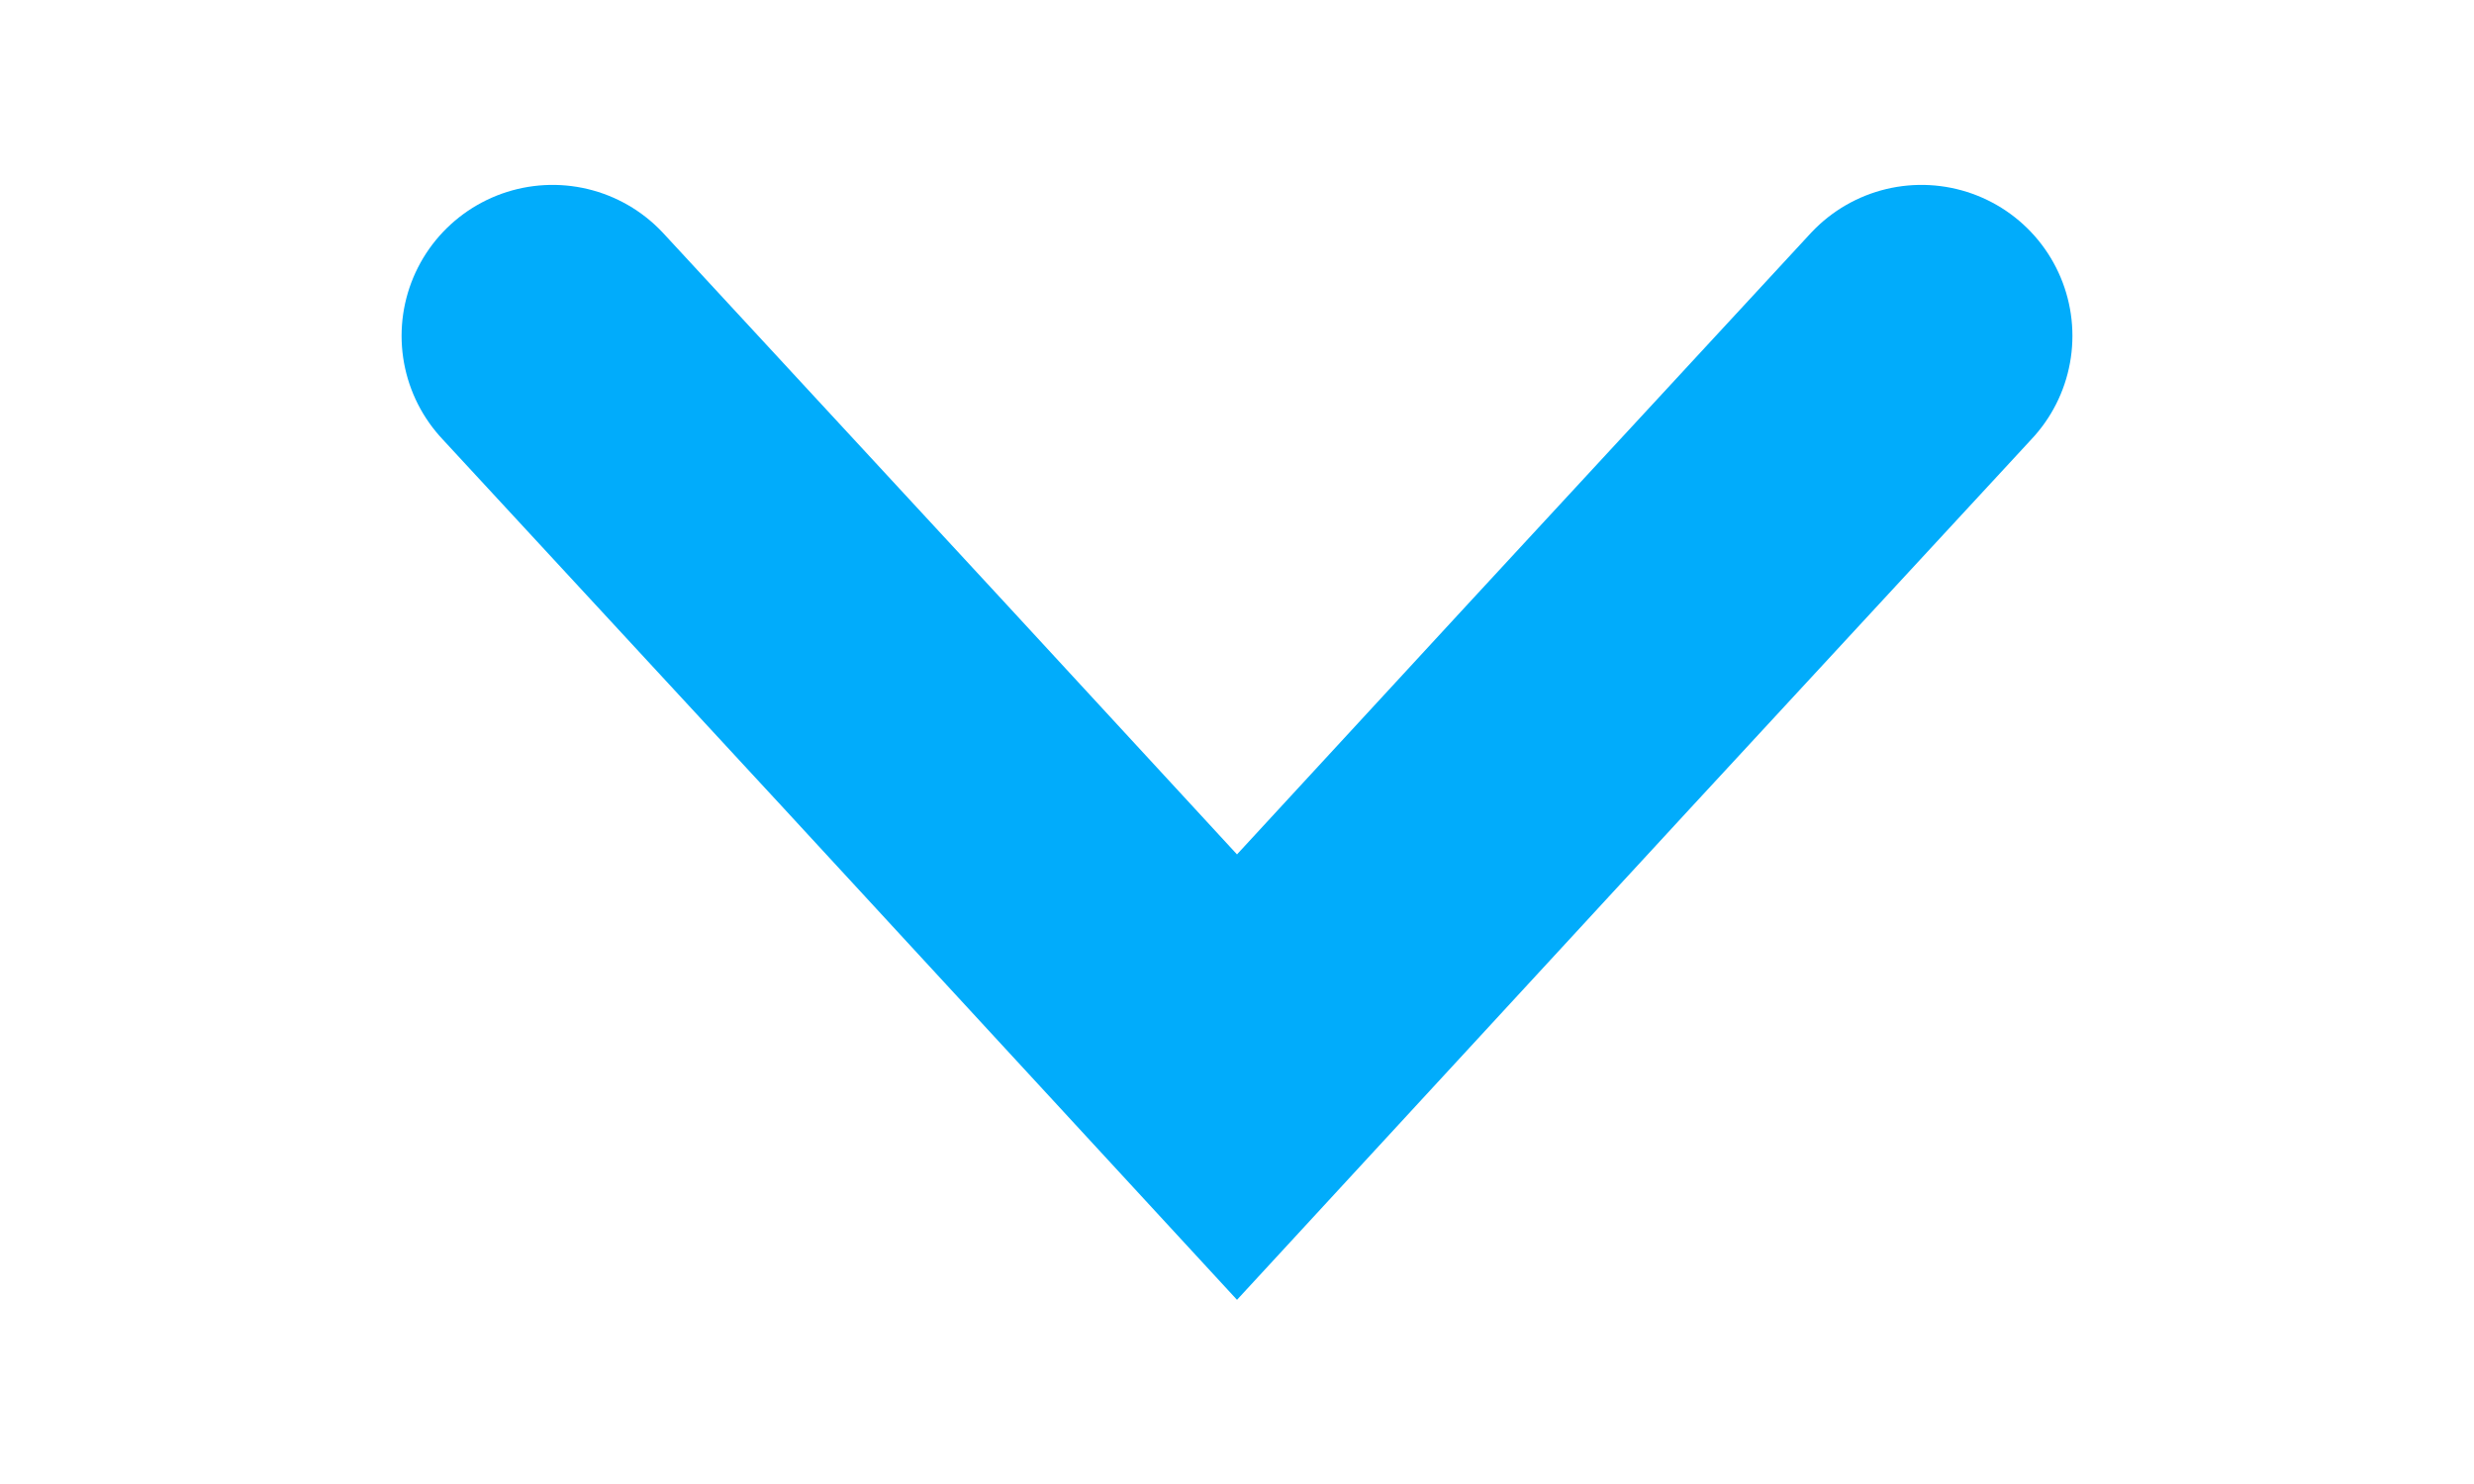
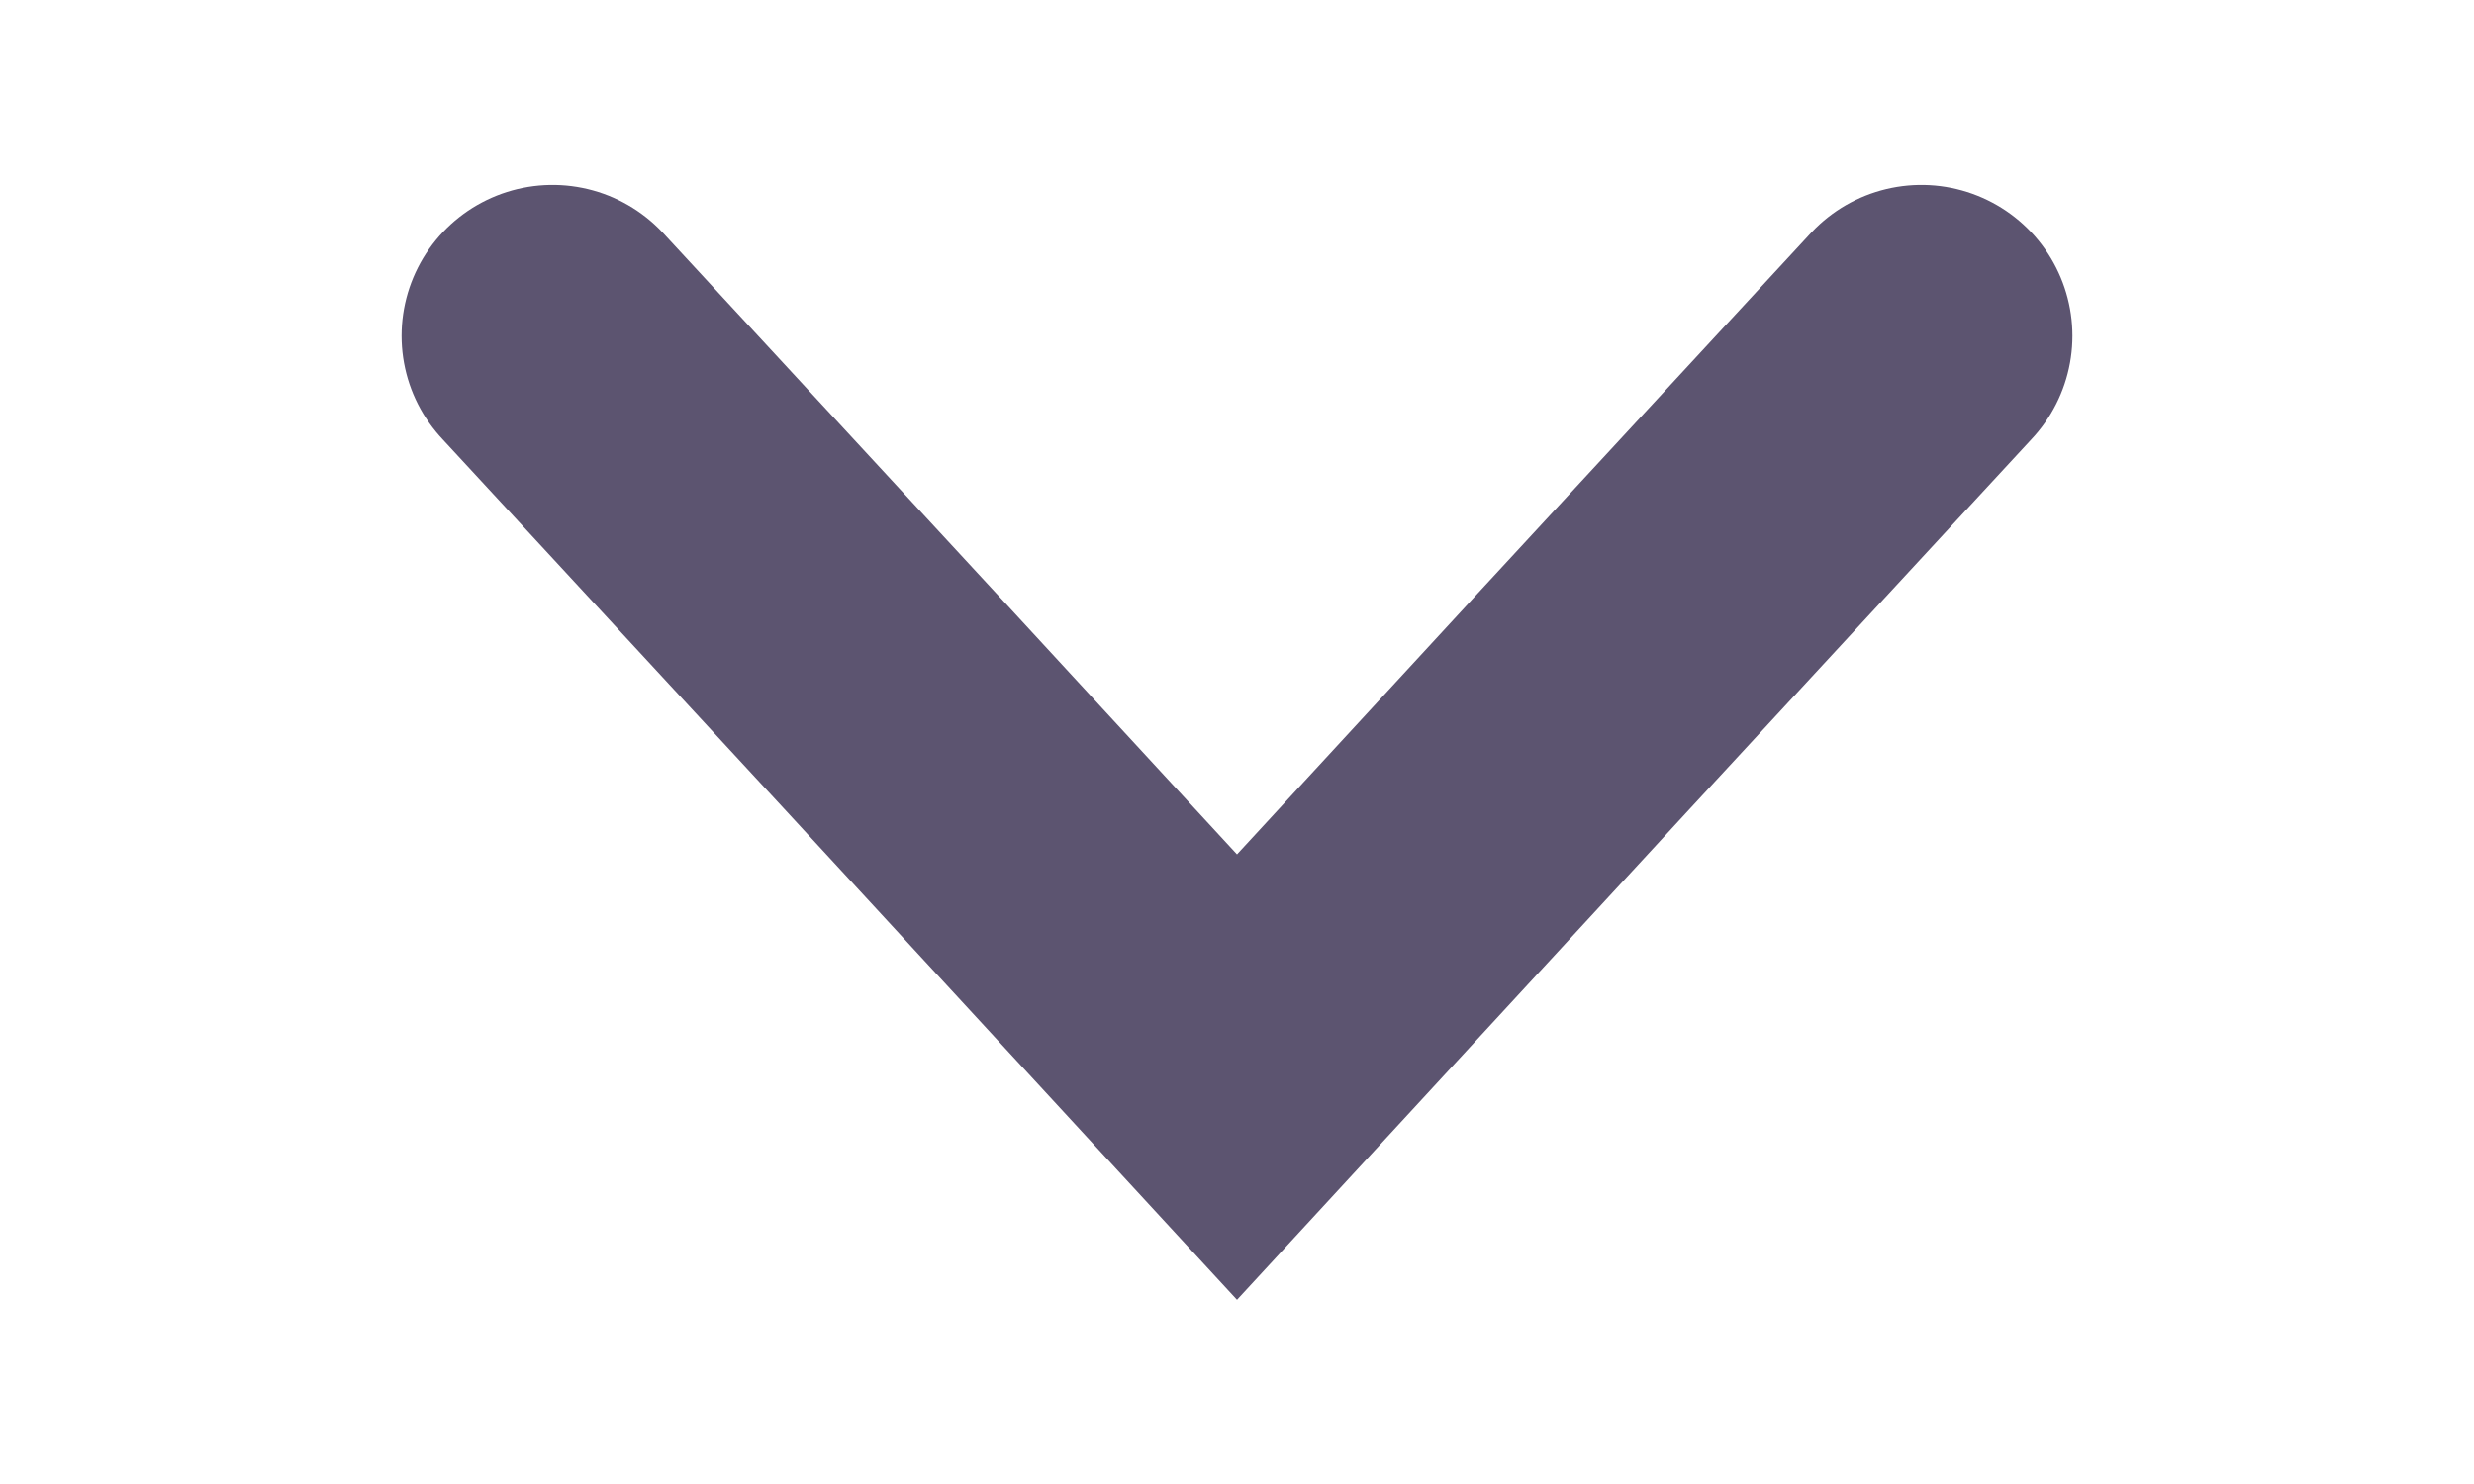
<svg xmlns="http://www.w3.org/2000/svg" width="10" height="6" viewBox="0 0 2.646 1.587" version="1.1" id="svg28291">
  <defs id="defs28285" />
  <g id="layer1">
-     <path id="path28224" style="display:inline;fill:none;fill-opacity:1;stroke:#01acfb;stroke-width:0.323;stroke-linecap:round;stroke-miterlimit:4;stroke-dasharray:none;stroke-opacity:1" d="M 2.055,0.359 1.689,0.755 1.323,1.152 0.957,0.755 0.591,0.359" />
+     <path id="path28224" style="display:inline;fill:none;fill-opacity:1;stroke:#5c5470;stroke-width:0.323;stroke-linecap:round;stroke-miterlimit:4;stroke-dasharray:none;stroke-opacity:1" d="M 2.055,0.359 1.689,0.755 1.323,1.152 0.957,0.755 0.591,0.359" />
  </g>
</svg>
